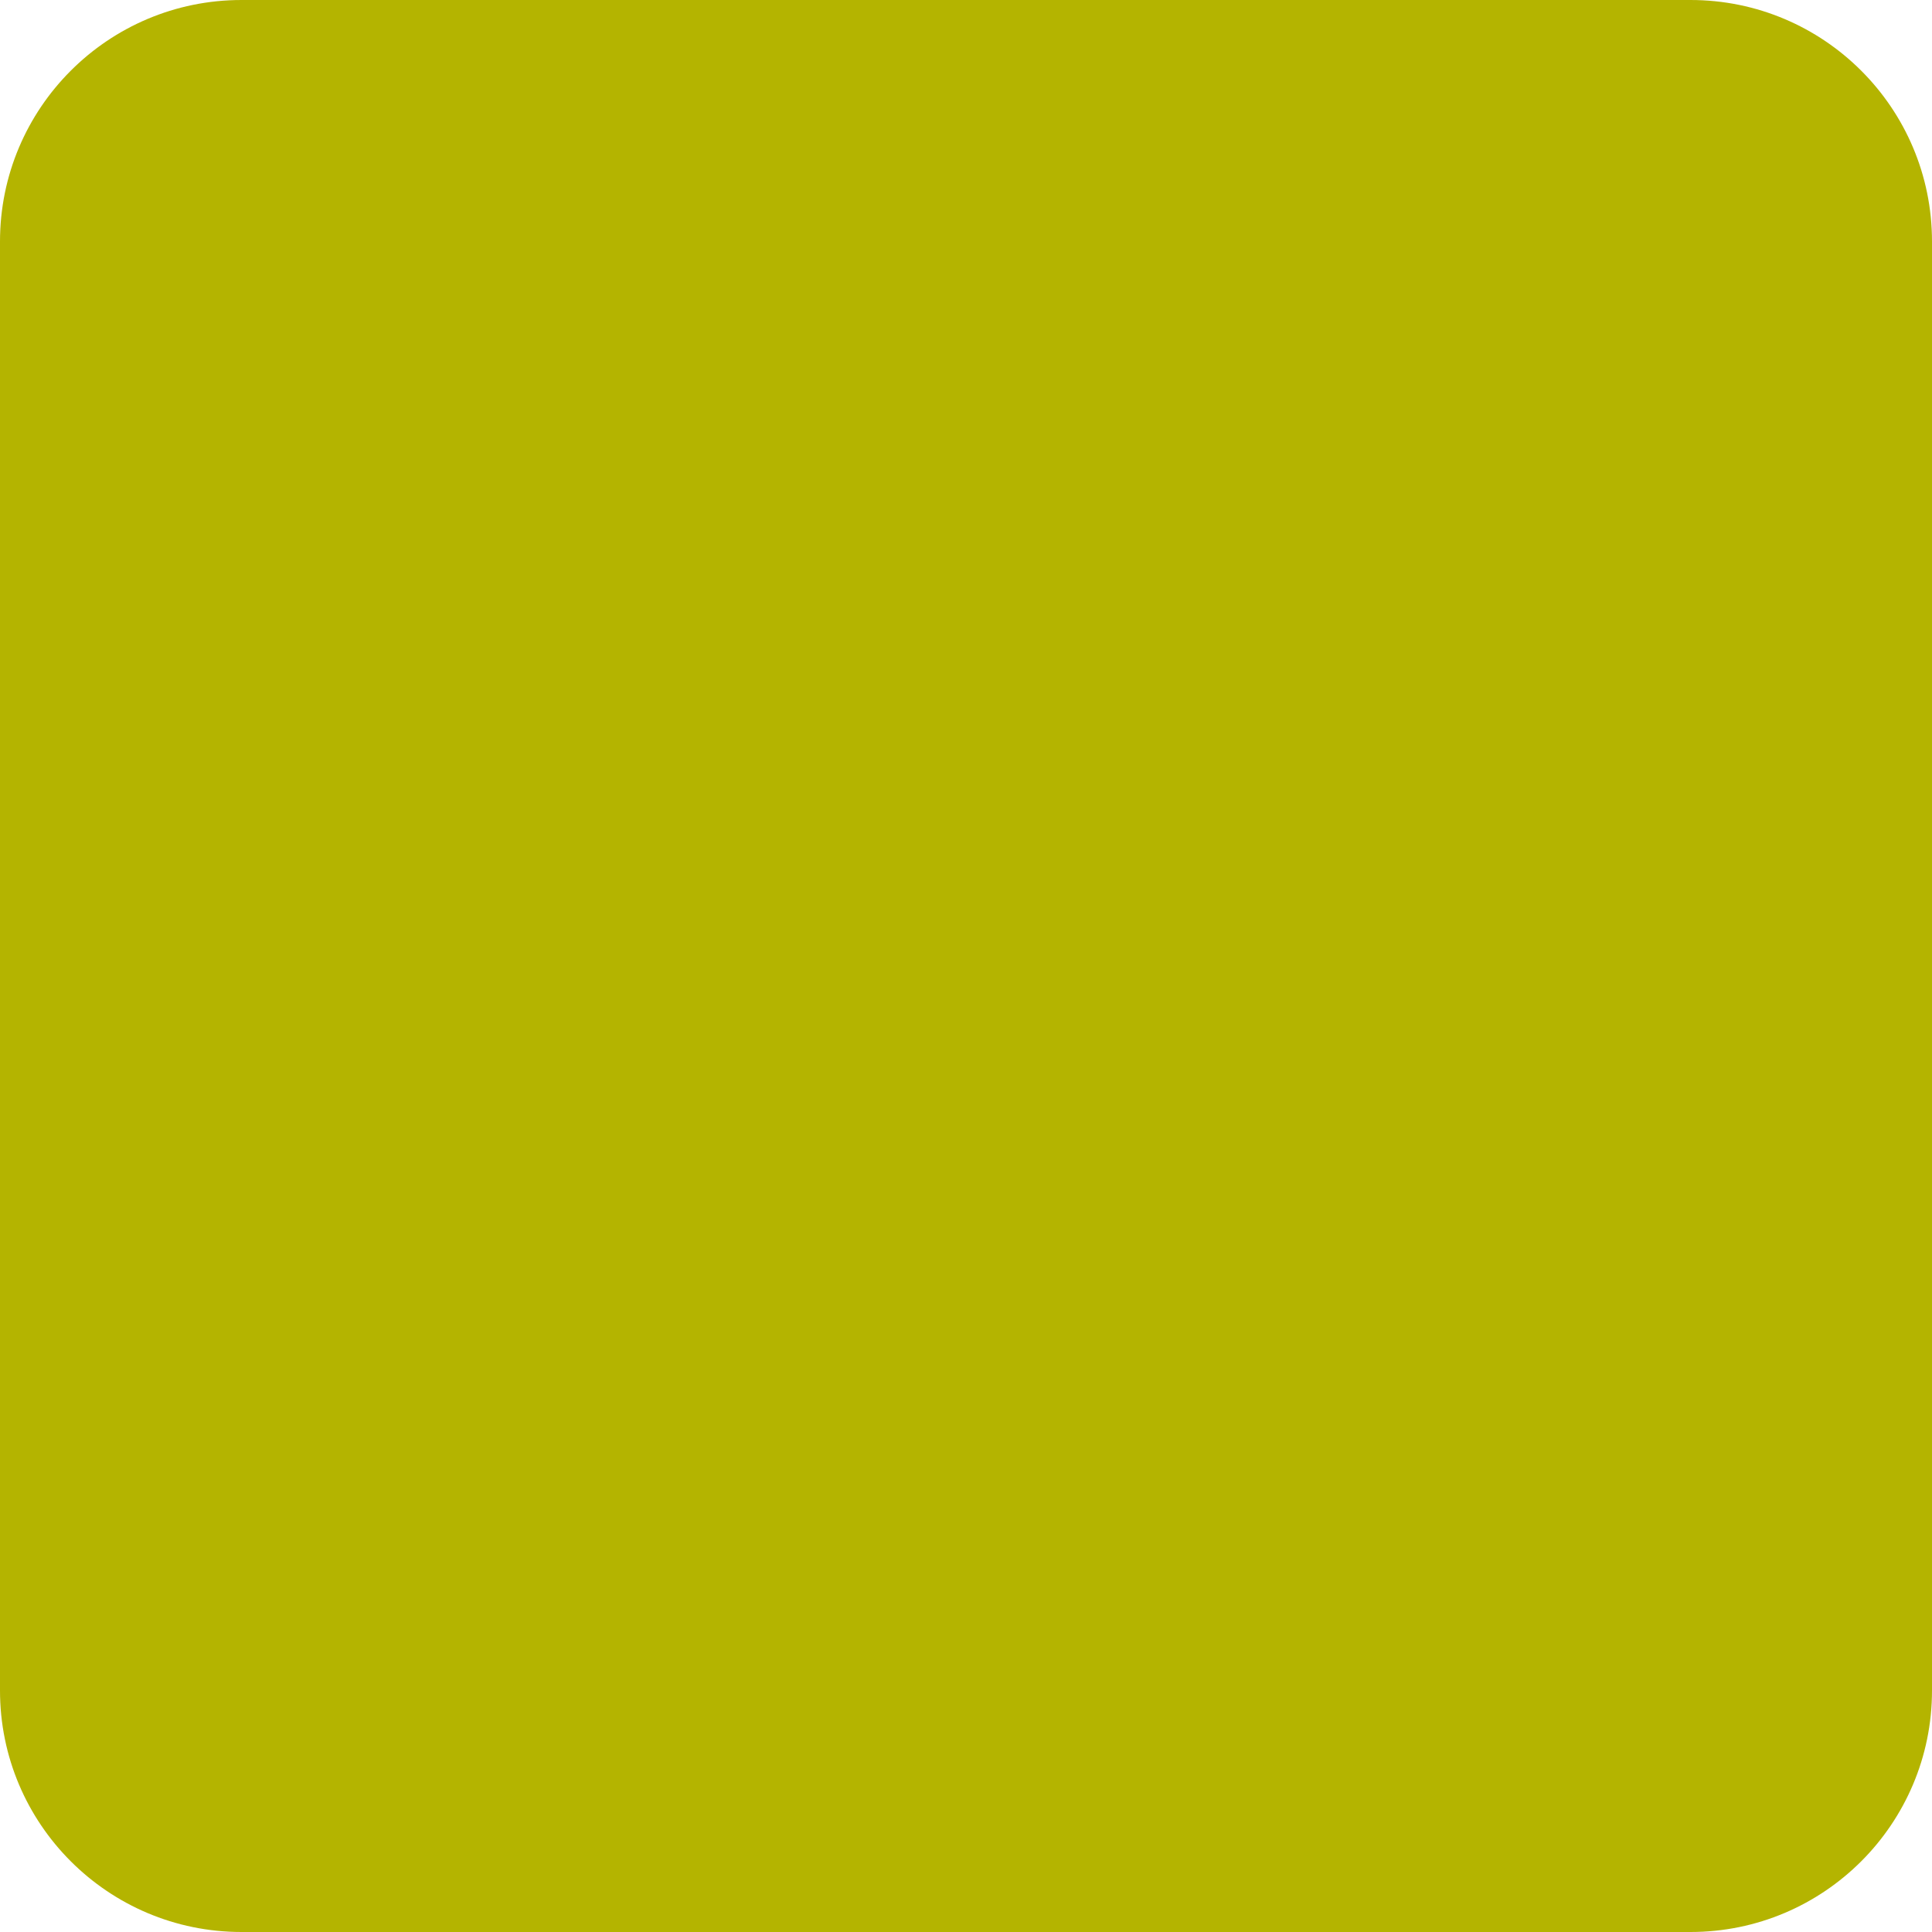
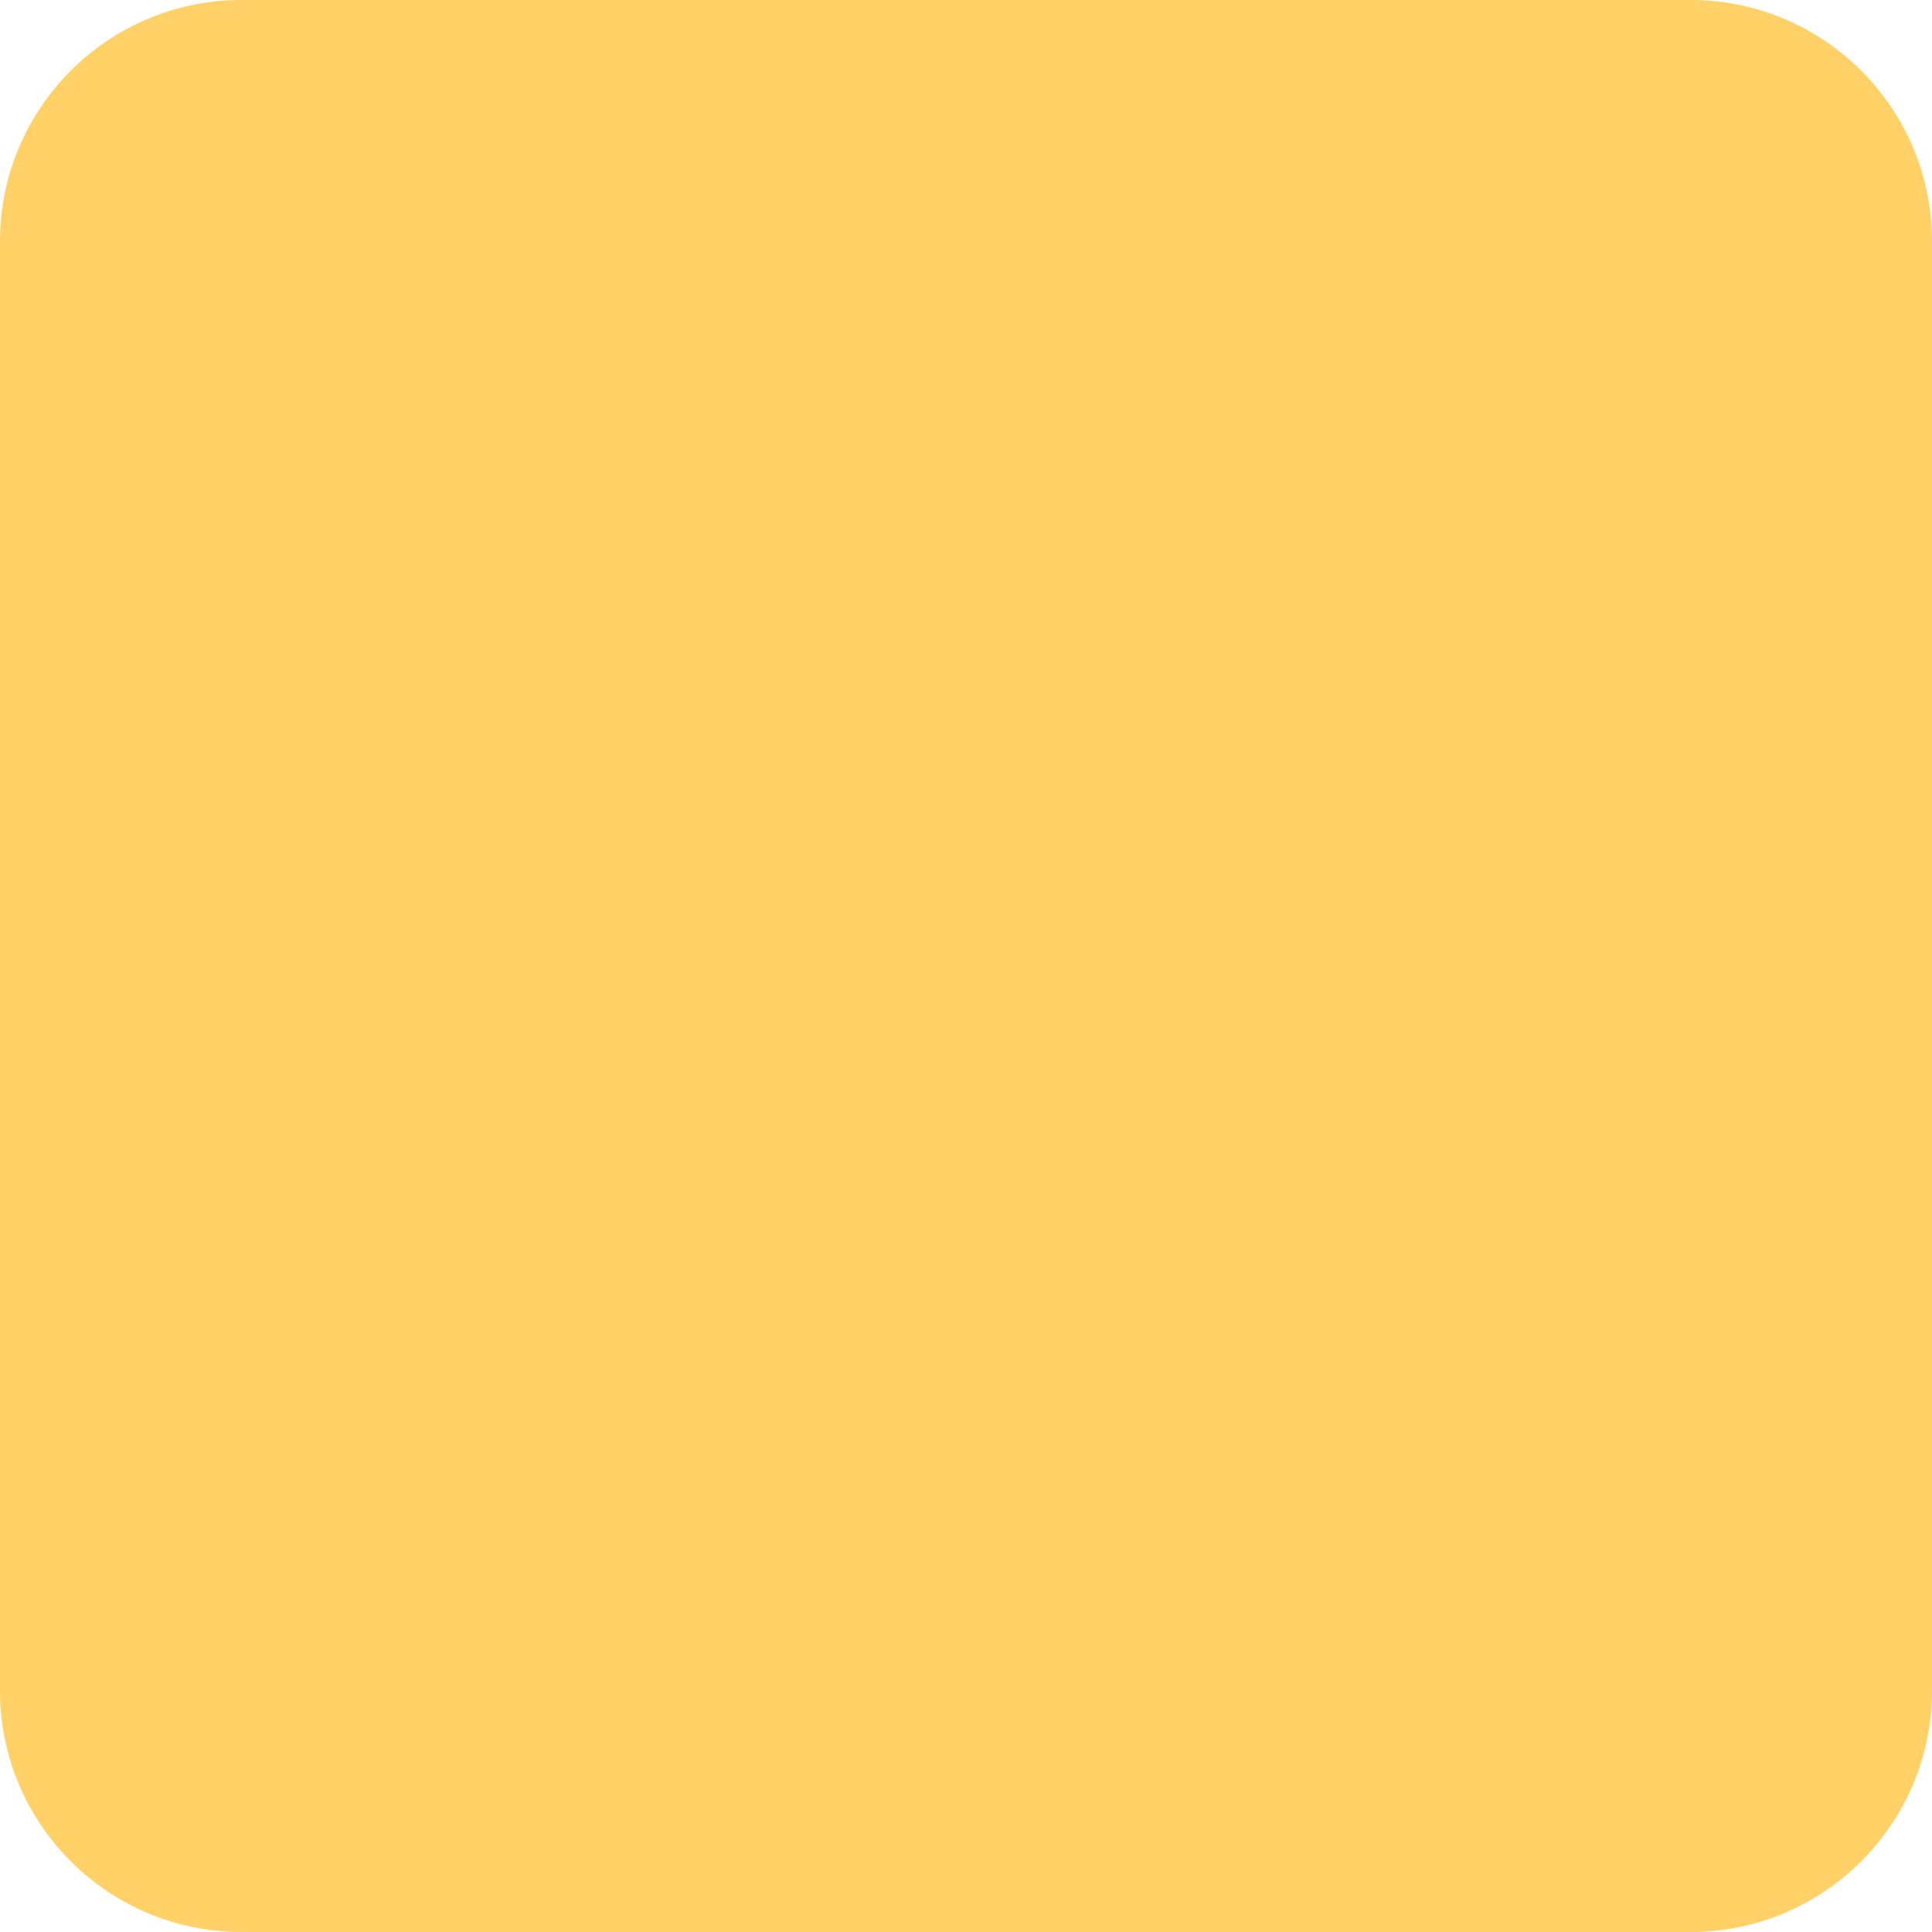
- <svg xmlns="http://www.w3.org/2000/svg" width="16" height="16" fill="#b4b400" class="bi bi-square-fill" viewBox="0 0 16 16">
+ <svg xmlns="http://www.w3.org/2000/svg" width="16" height="16" fill="#ffd166" class="bi bi-square-fill" viewBox="0 0 16 16">
  <path d="M0 2a2 2 0 0 1 2-2h12a2 2 0 0 1 2 2v12a2 2 0 0 1-2 2H2a2 2 0 0 1-2-2V2z" />
</svg>
